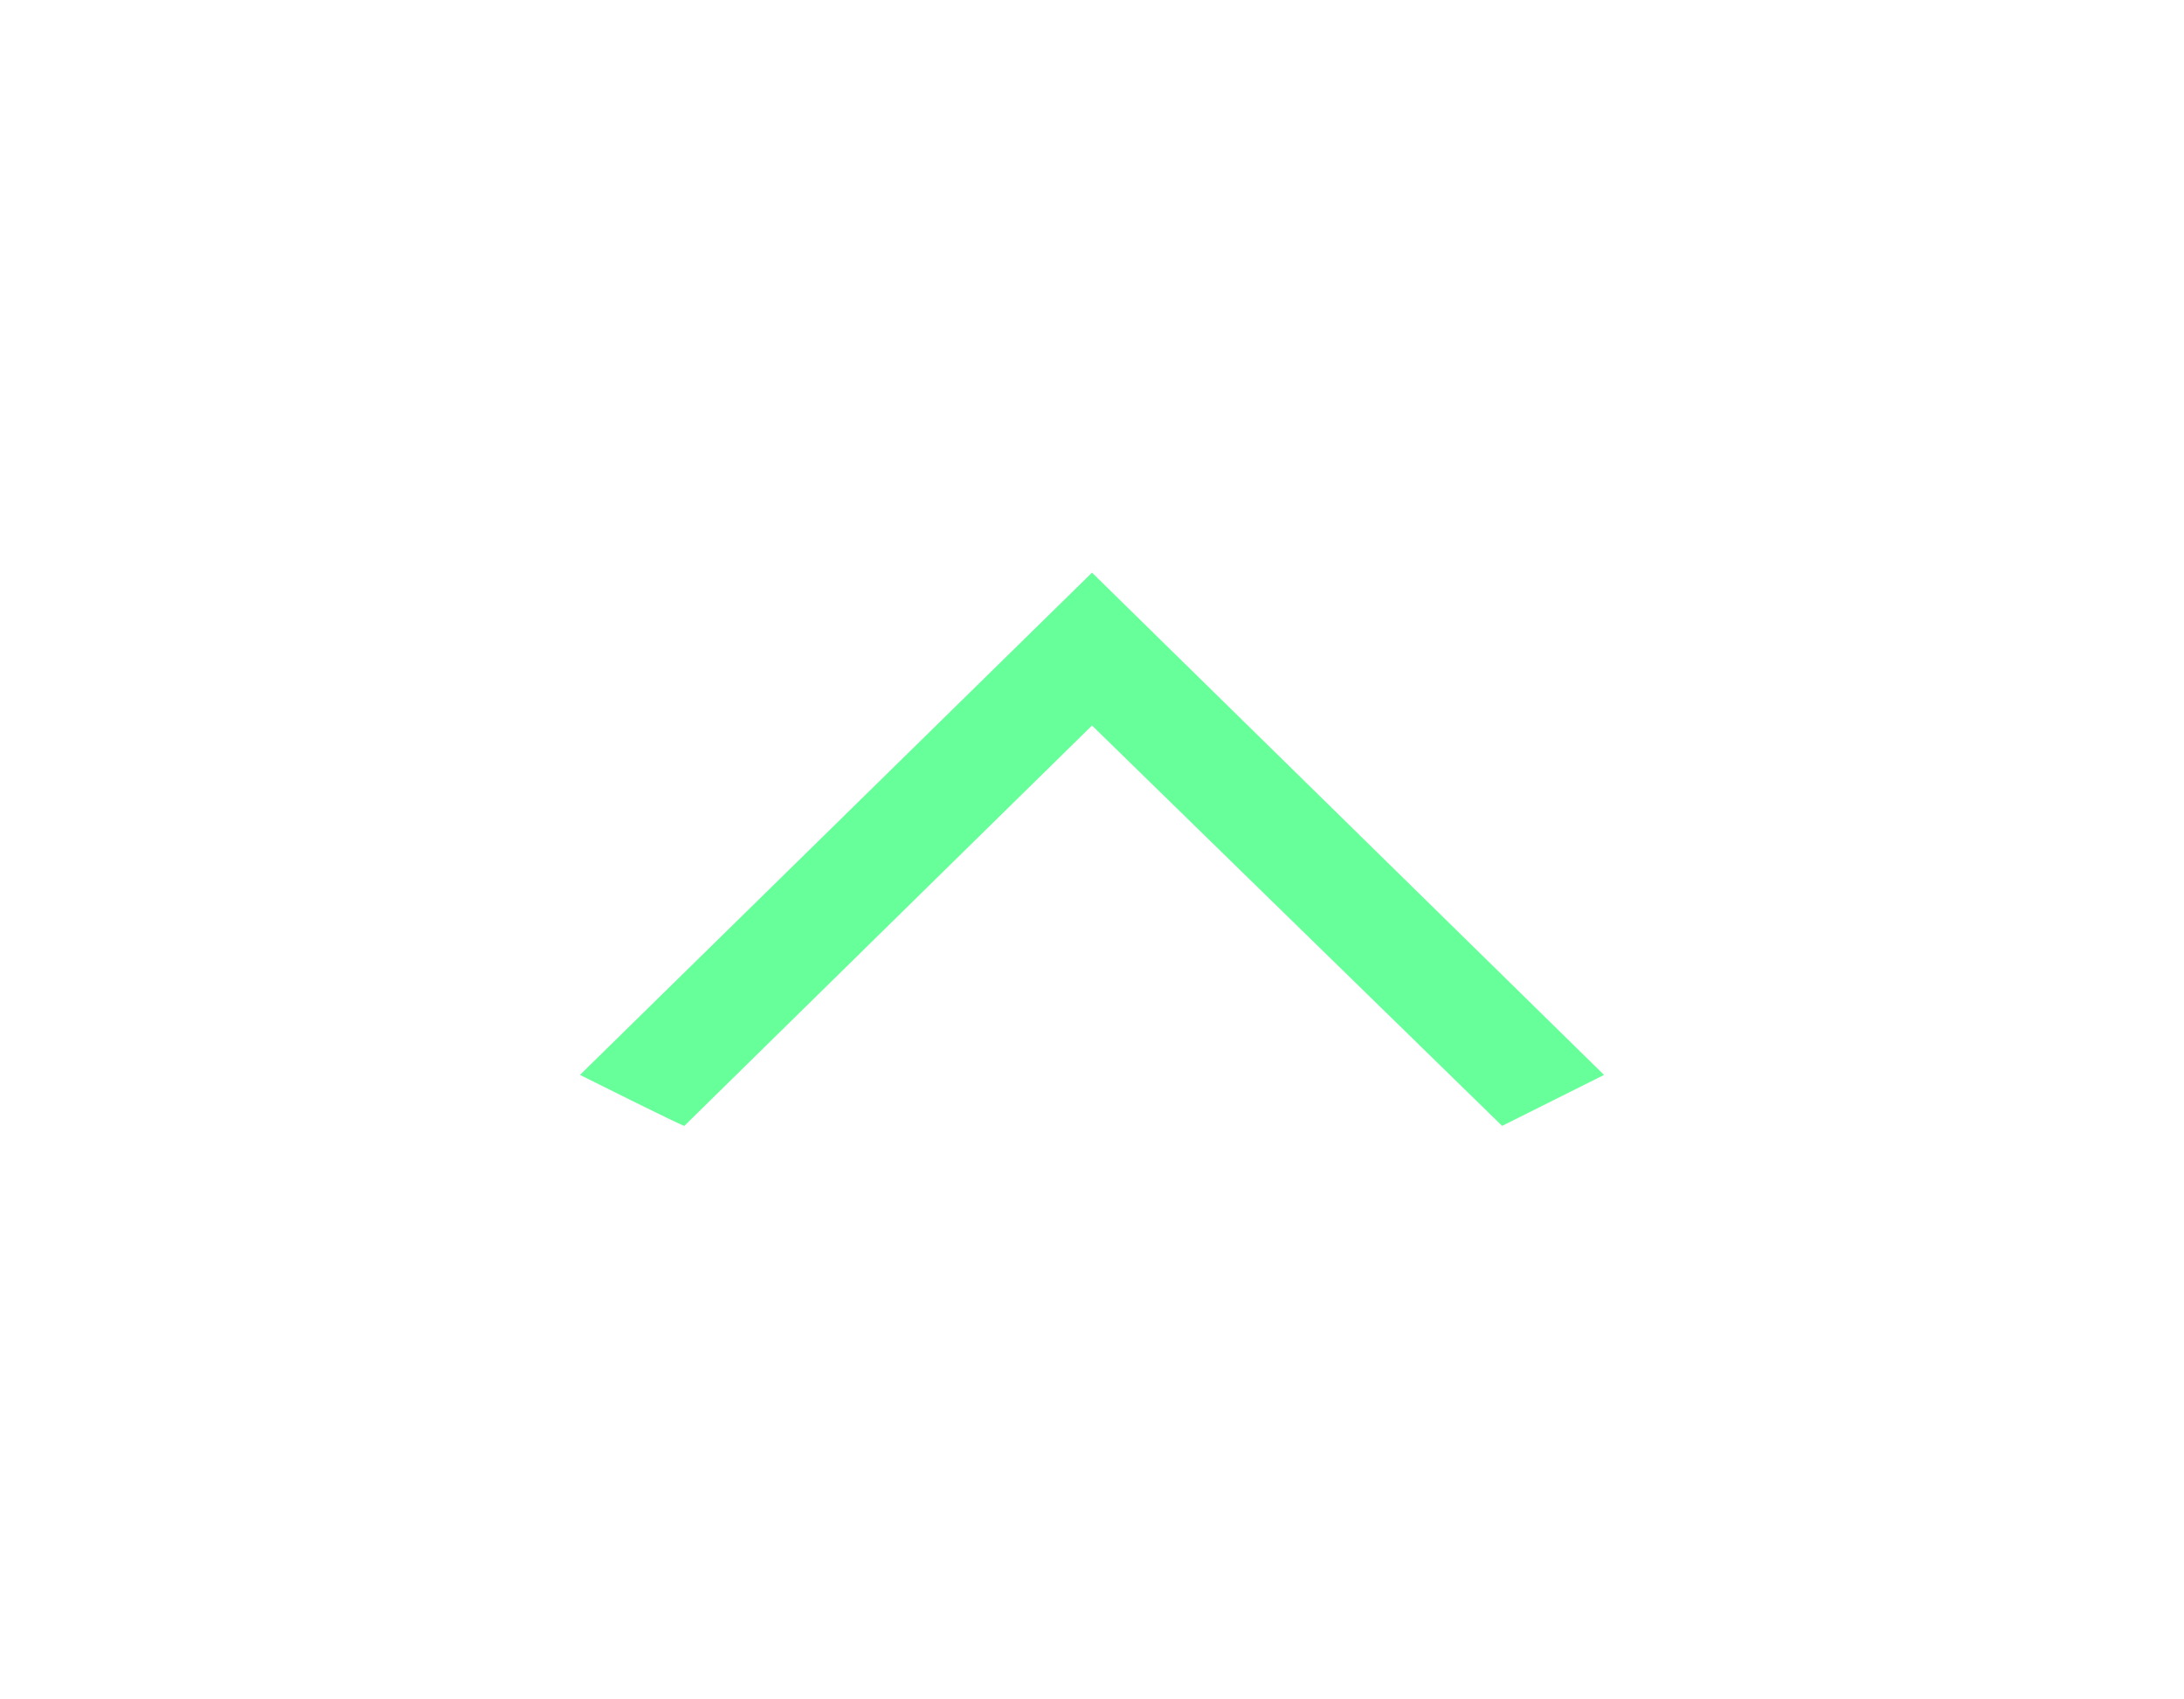
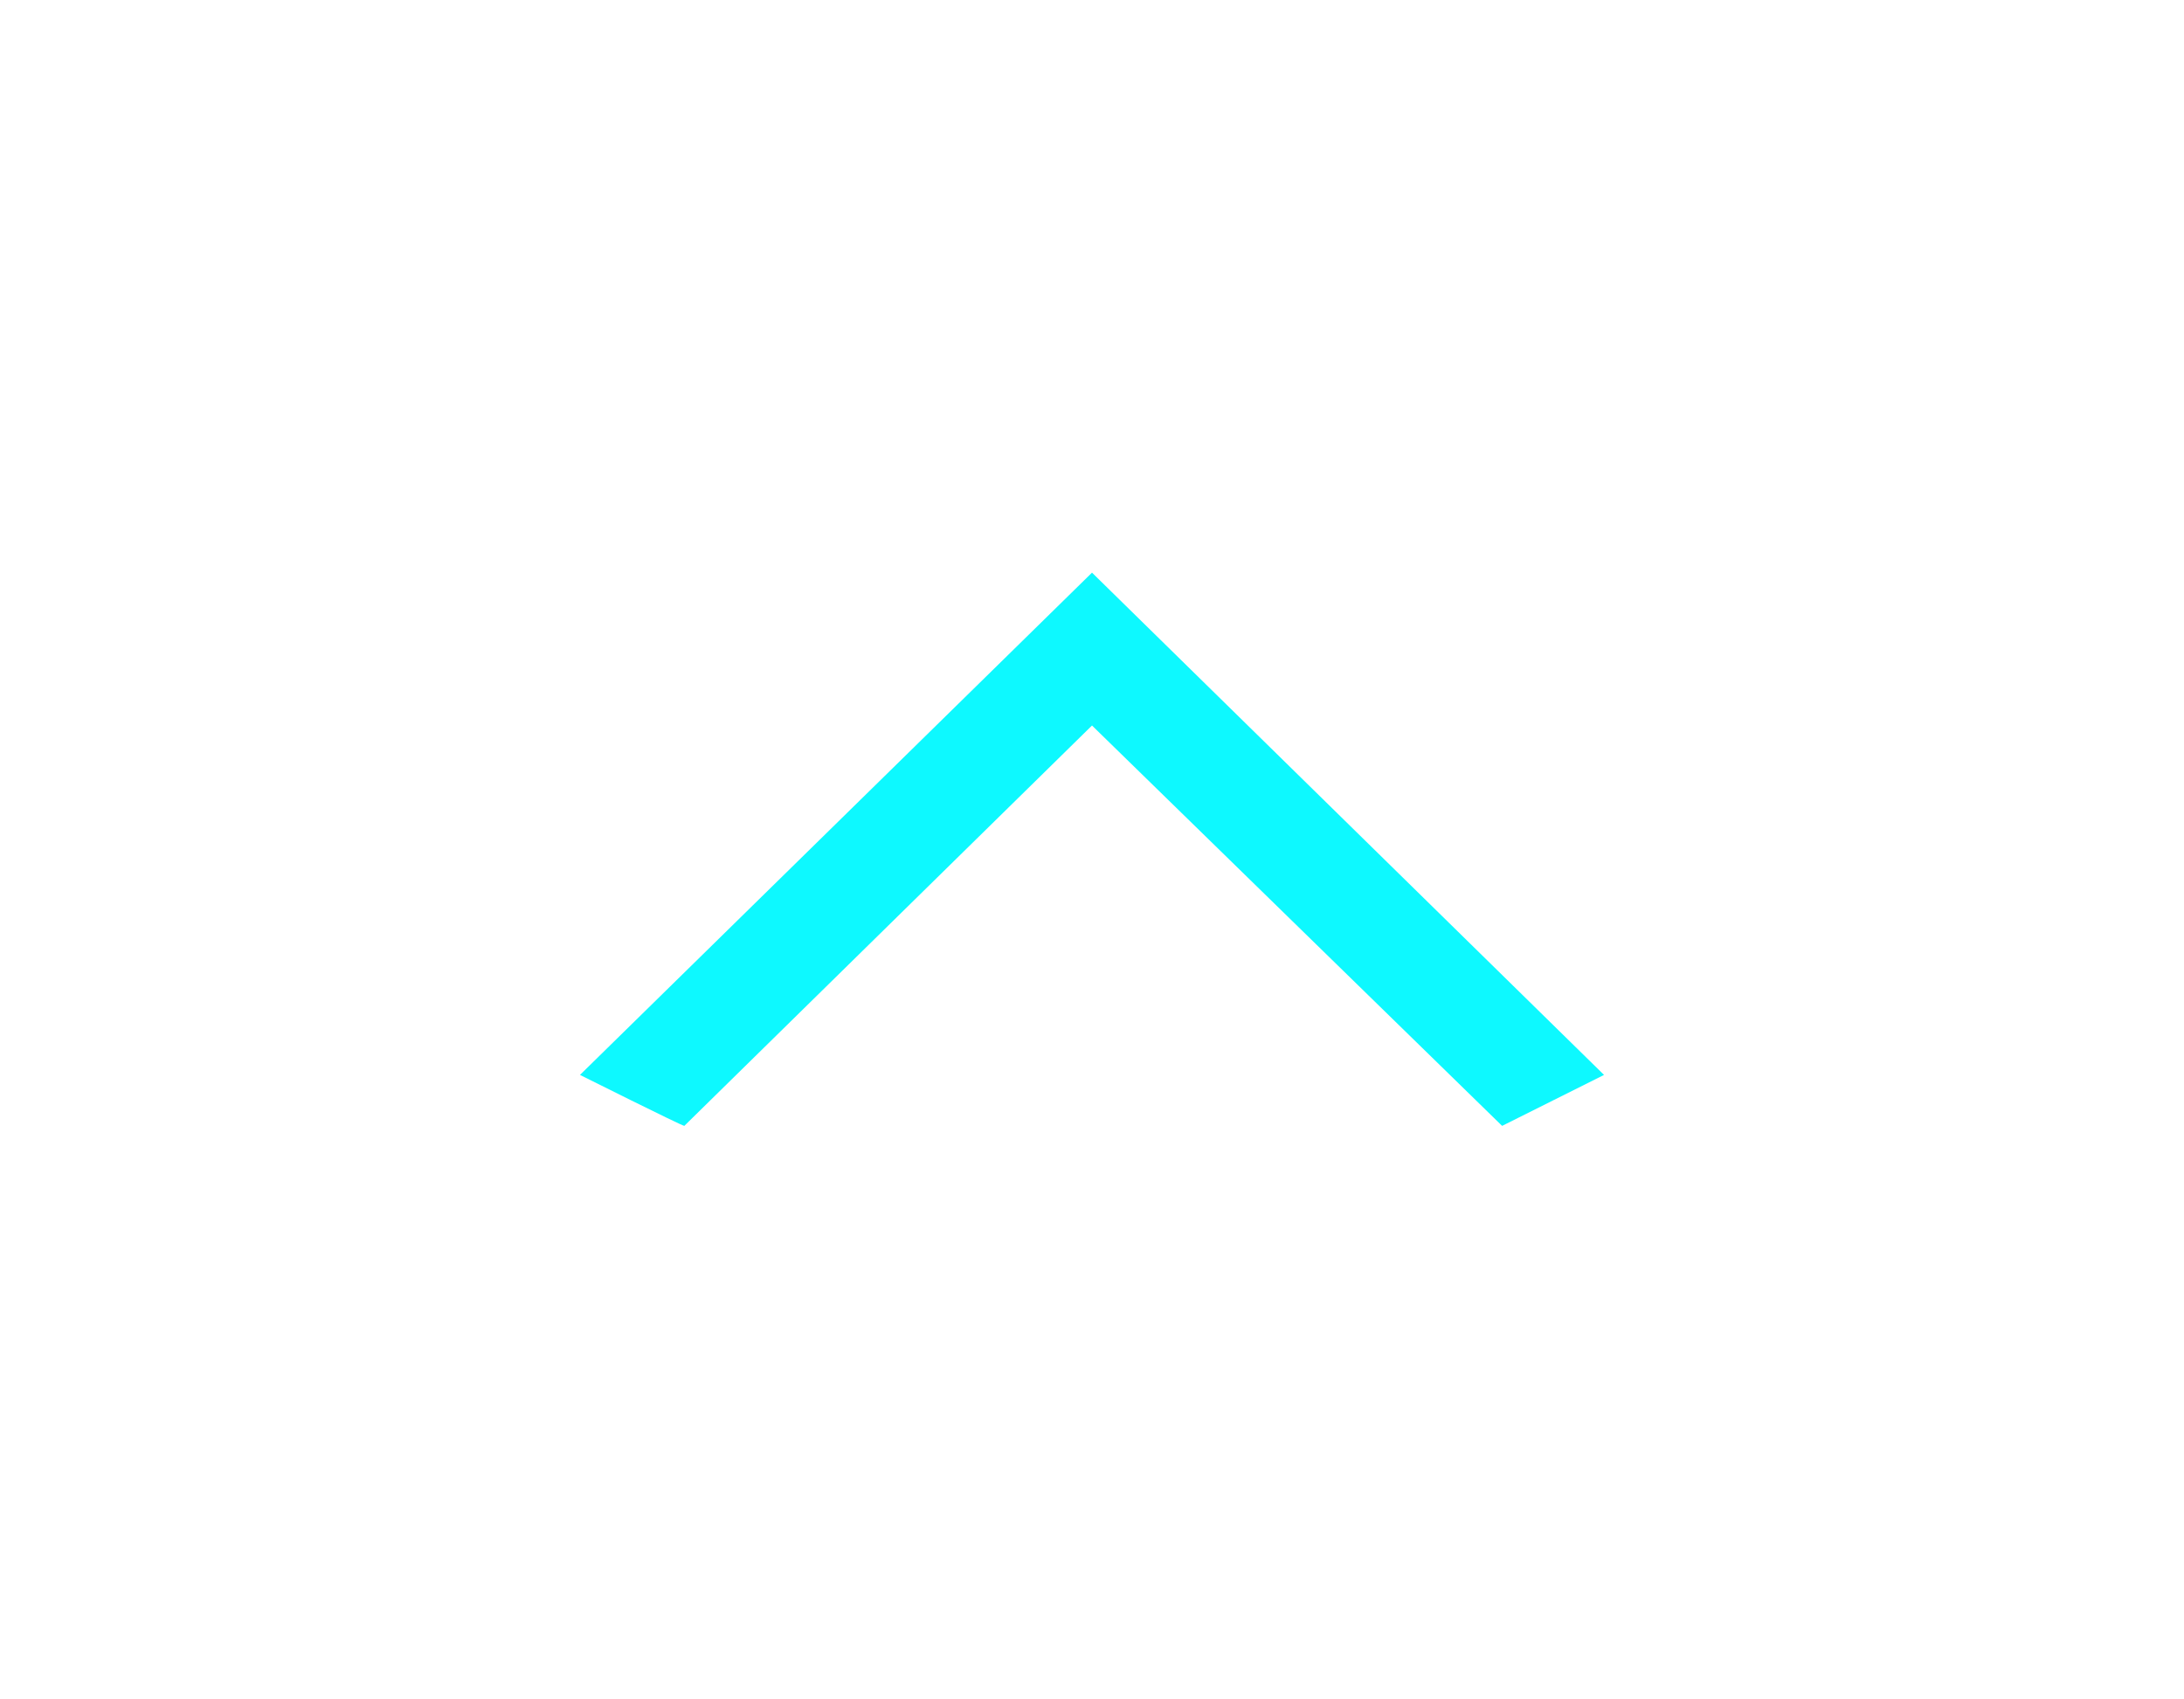
- <svg xmlns="http://www.w3.org/2000/svg" xmlns:ns1="&amp;ns_ai;" version="1.1" id="Layer_1" x="0px" y="0px" viewBox="0 0 90 70" style="enable-background:new 0 0 90 70;" xml:space="preserve">
-   <defs id="defs16" />
-   <style type="text/css" id="style3">
- 	.st0{fill-rule:evenodd;clip-rule:evenodd;fill:#66FF99;}
+ <svg xmlns="http://www.w3.org/2000/svg" version="1.1" id="Layer_1" x="0px" y="0px" viewBox="0 0 90 70" style="enable-background:new 0 0 90 70;" xml:space="preserve">
+   <style type="text/css">
+ 	.st0{fill-rule:evenodd;clip-rule:evenodd;fill:#0DF9FF;}
</style>
-   <switch id="switch5">
-     <g ns1:extraneous="self" id="g7">
+   <switch>
+     <g>
      <g id="previous_11_">
-         <g id="g10">
-           <path class="st0" d="M45,23.6L23.9,44.3c0,0,4.2,2.1,4.3,2.1c0,0,16.8-16.5,16.8-16.5c0,0,16.9,16.5,16.9,16.5      c0,0,4.2-2.1,4.2-2.1L45,23.6z" id="path12" />
+         <g>
+           <path class="st0" d="M45,23.6L23.9,44.3c0,0,4.2,2.1,4.3,2.1c0,0,16.8-16.5,16.8-16.5c0,0,16.9,16.5,16.9,16.5      c0,0,4.2-2.1,4.2-2.1L45,23.6z" />
        </g>
      </g>
    </g>
  </switch>
</svg>
